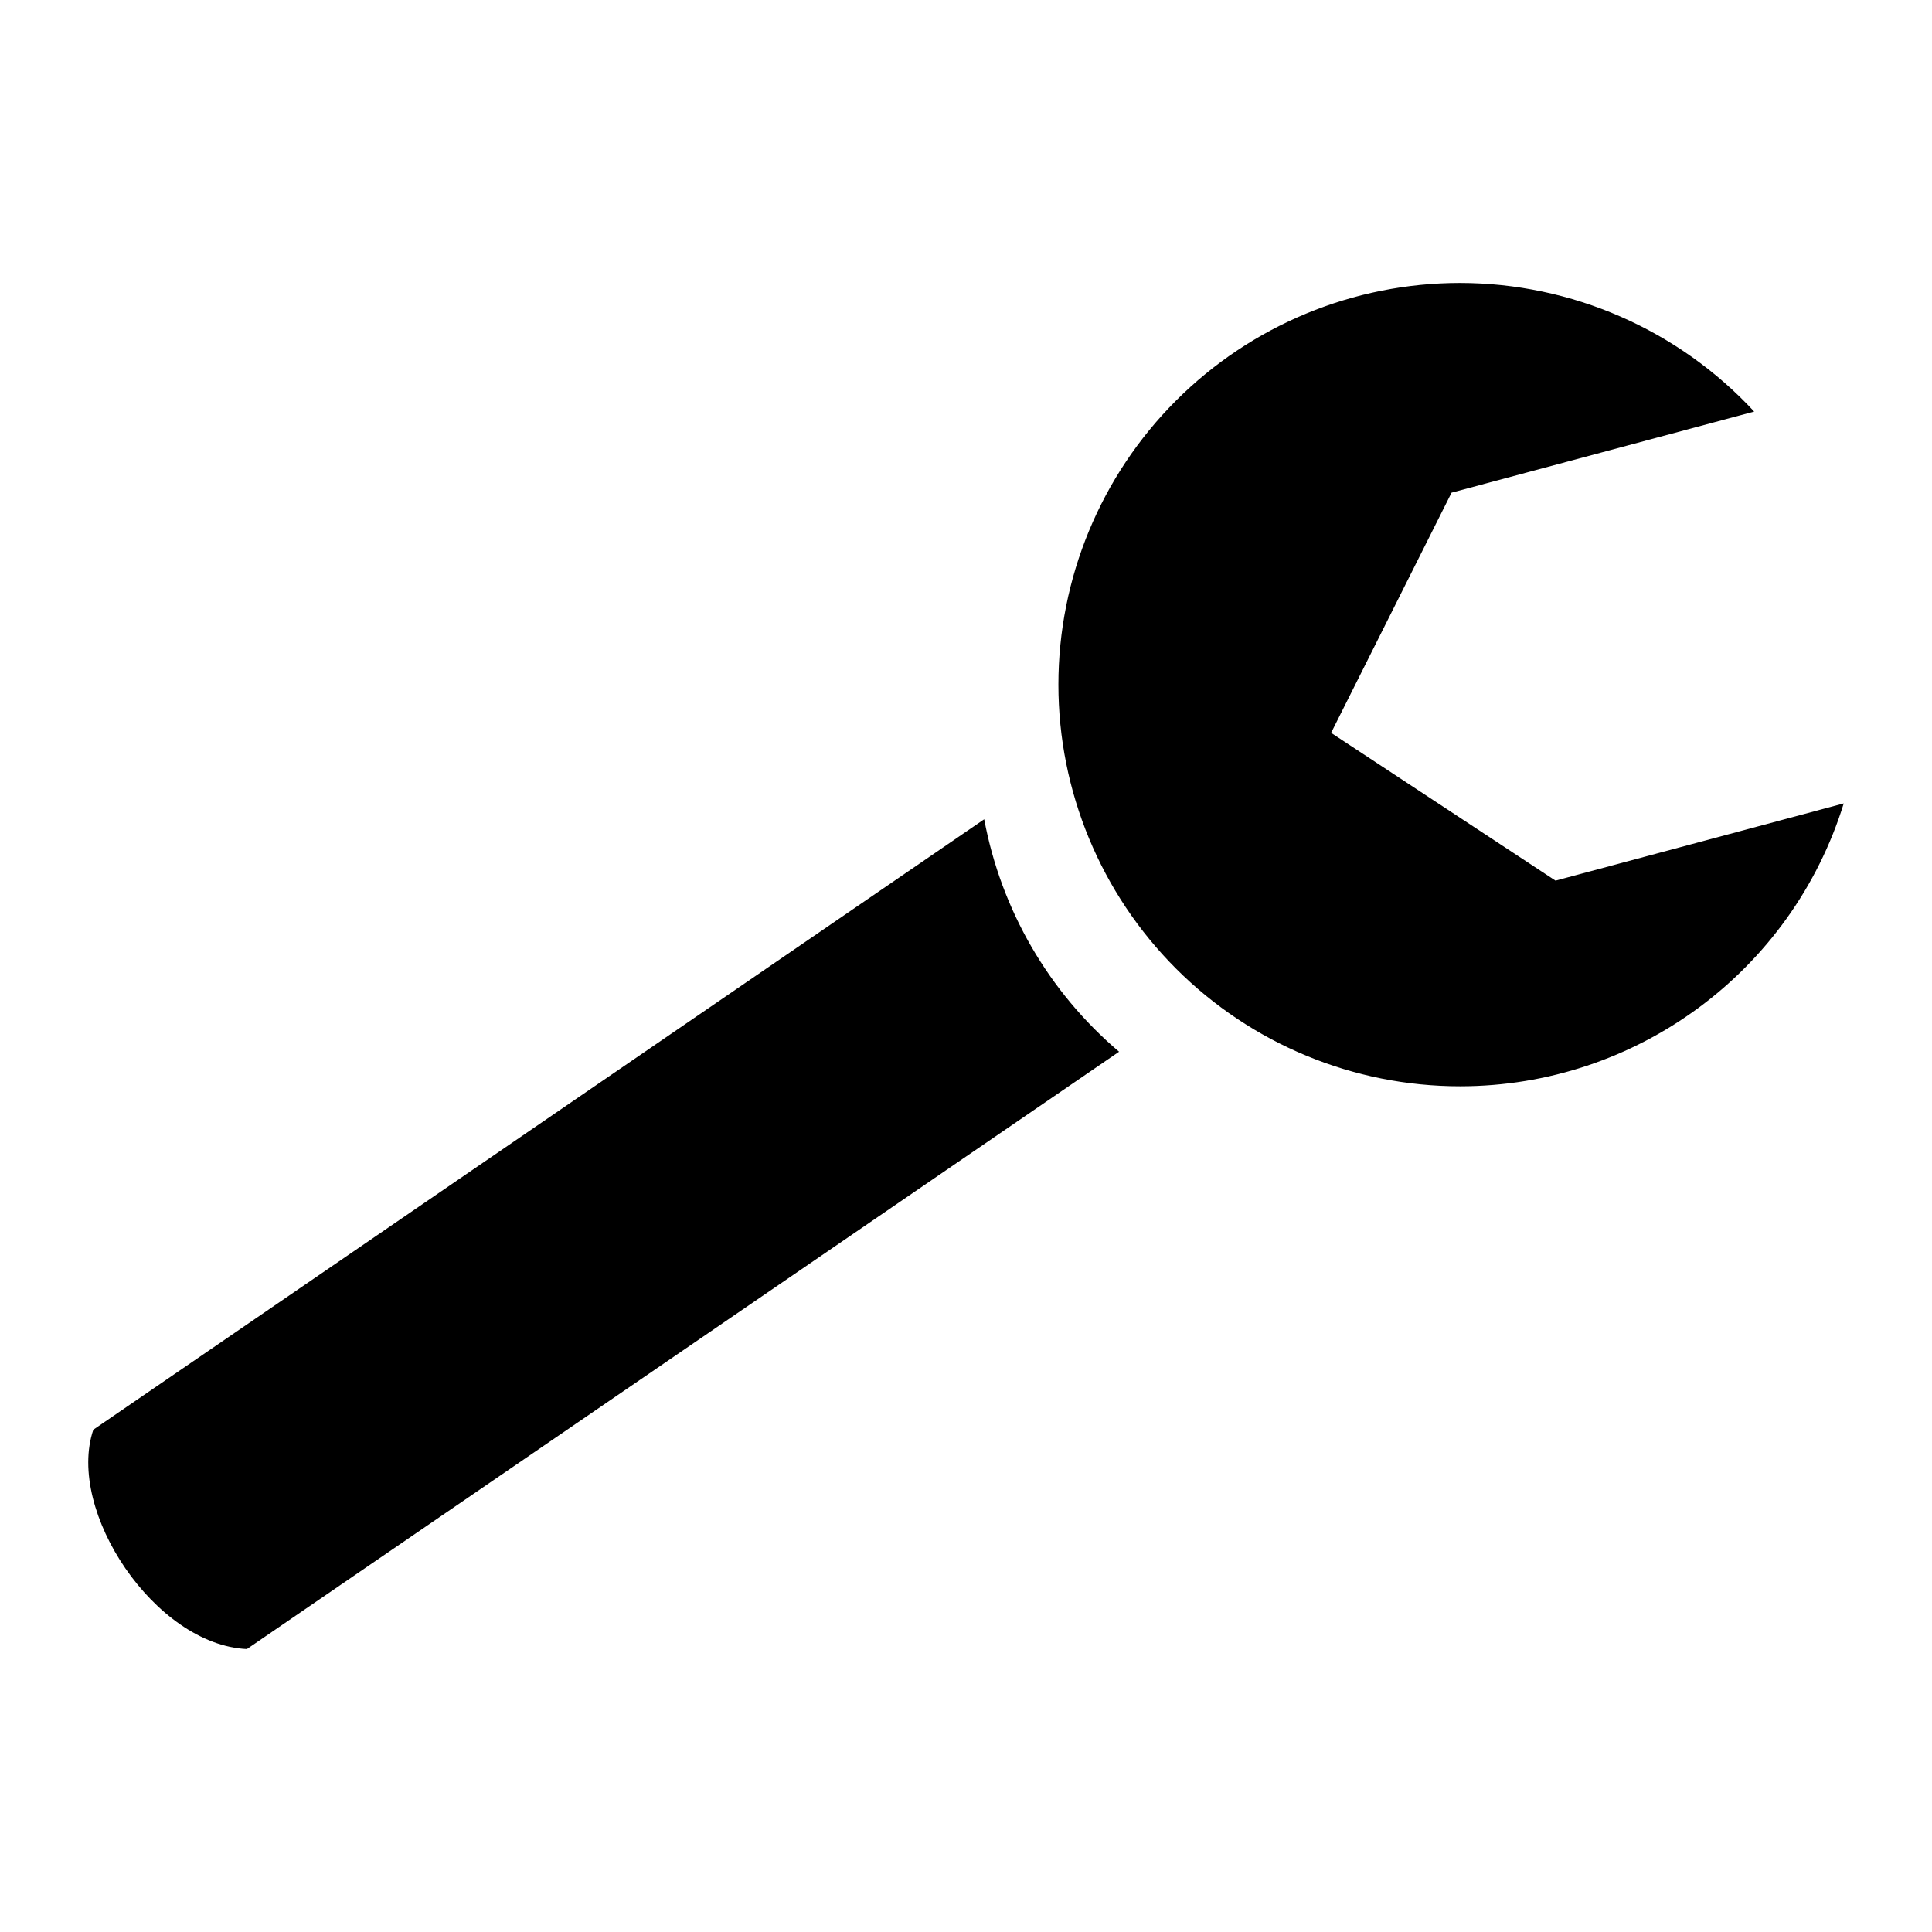
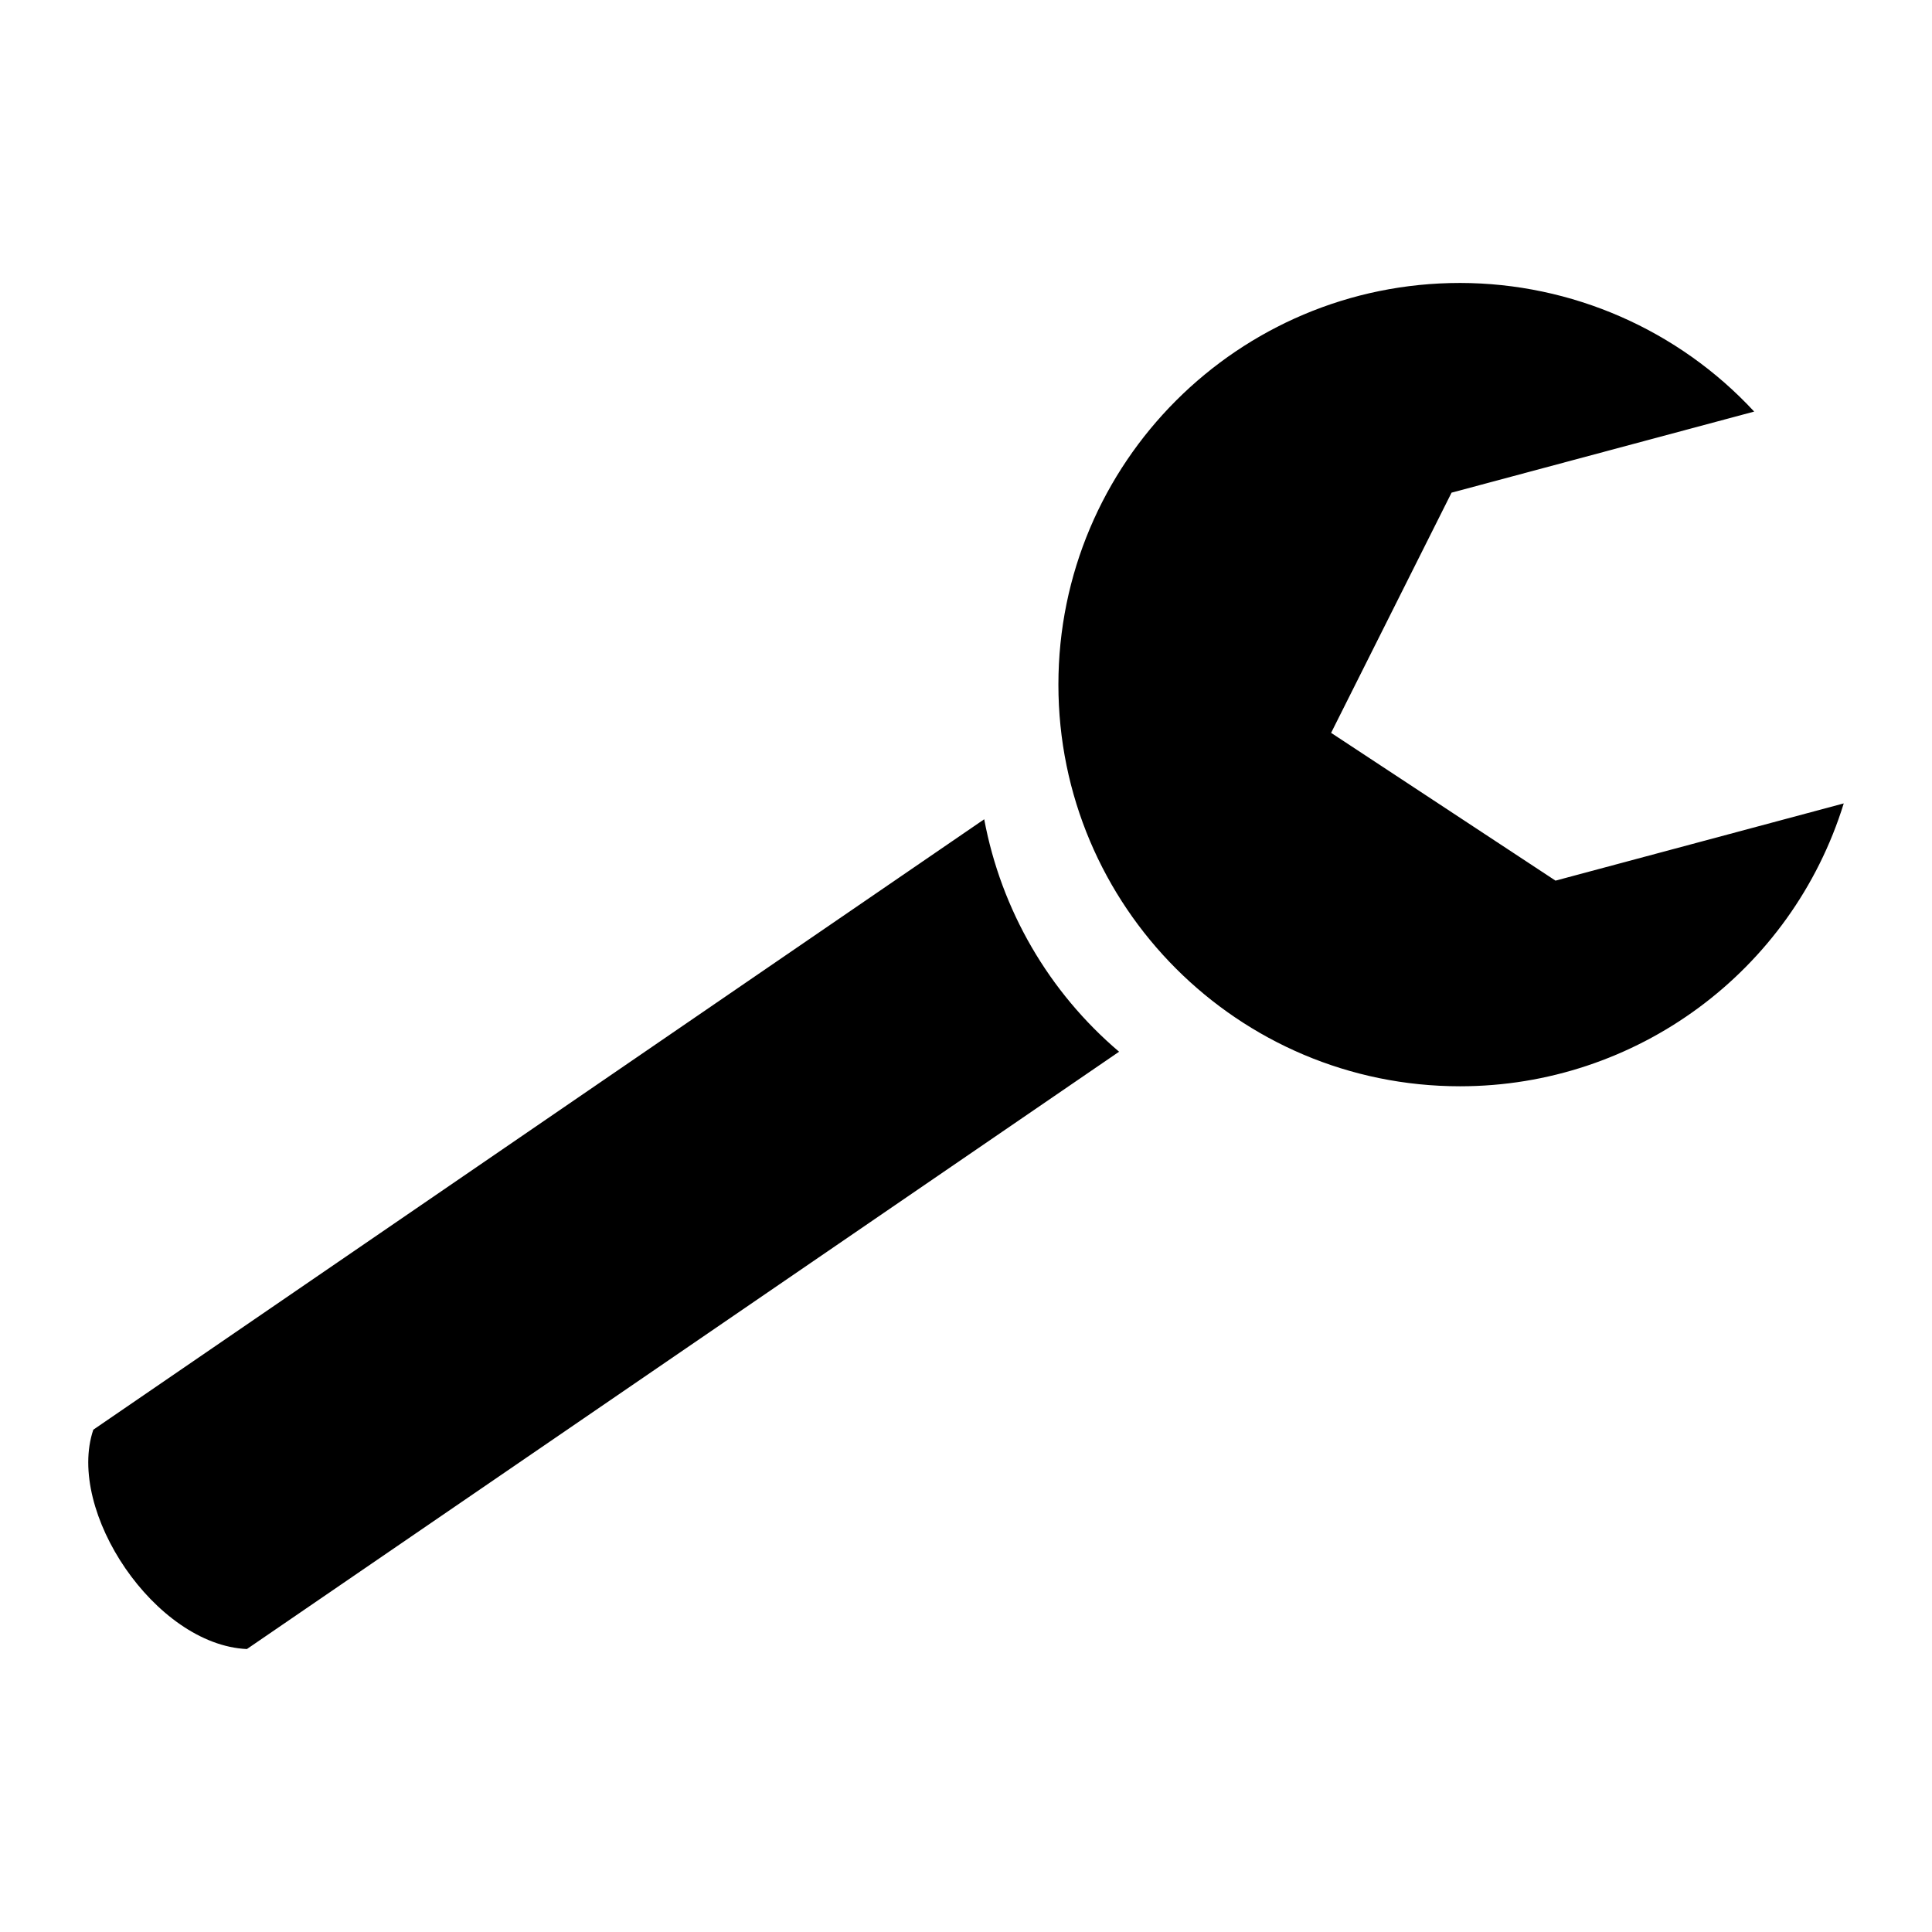
- <svg xmlns="http://www.w3.org/2000/svg" width="2000" height="2000" viewBox="0 0 2000 2000" id="svg2" version="1.1">
-   <defs id="defs4" />
-   <g id="layer1" transform="translate(0,947.6378)">
-     <path style="opacity:1;fill:#000000;fill-opacity:1;stroke:none;stroke-width:20;stroke-linecap:butt;stroke-linejoin:round;stroke-miterlimit:4;stroke-dasharray:none;stroke-opacity:1" d="M 1511.451 292.912 C 1401.174 292.912 1295.413 336.72 1217.436 414.697 C 1139.458 492.675 1095.65 598.434 1095.65 708.711 C 1095.65 818.988 1139.458 924.749 1217.436 1002.727 C 1295.413 1080.704 1401.174 1124.512 1511.451 1124.512 C 1693.72 1124.51 1854.738 1005.8 1908.645 831.686 L 1610.266 911.635 L 1377.953 758.648 L 1502.648 510.004 L 1659.283 468.033 L 1815.918 426.064 C 1737.347 341.292 1627.036 293.049 1511.451 292.912 z M 1018.848 848.105 L 96.6 1480.022 C 68.124 1564.196 160.523 1702.795 255.594 1707.088 L 1158.475 1088.734 C 1085.683 1026.936 1036.38 941.968 1018.848 848.105 z " transform="translate(0,-947.6378)" id="path4136" />
-   </g>
+ <svg xmlns="http://www.w3.org/2000/svg" width="2000" height="2000">
+   <path d="M1511.45 292.911a415.8 415.8 0 0 0-415.8 415.8 415.8 415.8 0 0 0 415.8 415.8 415.8 415.8 0 0 0 397.194-292.826l-298.378 79.95-232.313-152.986 124.695-248.645 313.27-83.94A415.8 415.8 0 0 0 1511.45 292.91zM1018.848 848.105L96.6 1480.02c-28.476 84.174 63.924 222.774 158.995 227.068l902.881-618.354a415.8 415.8 0 0 1-139.626-240.63z" />
</svg>
